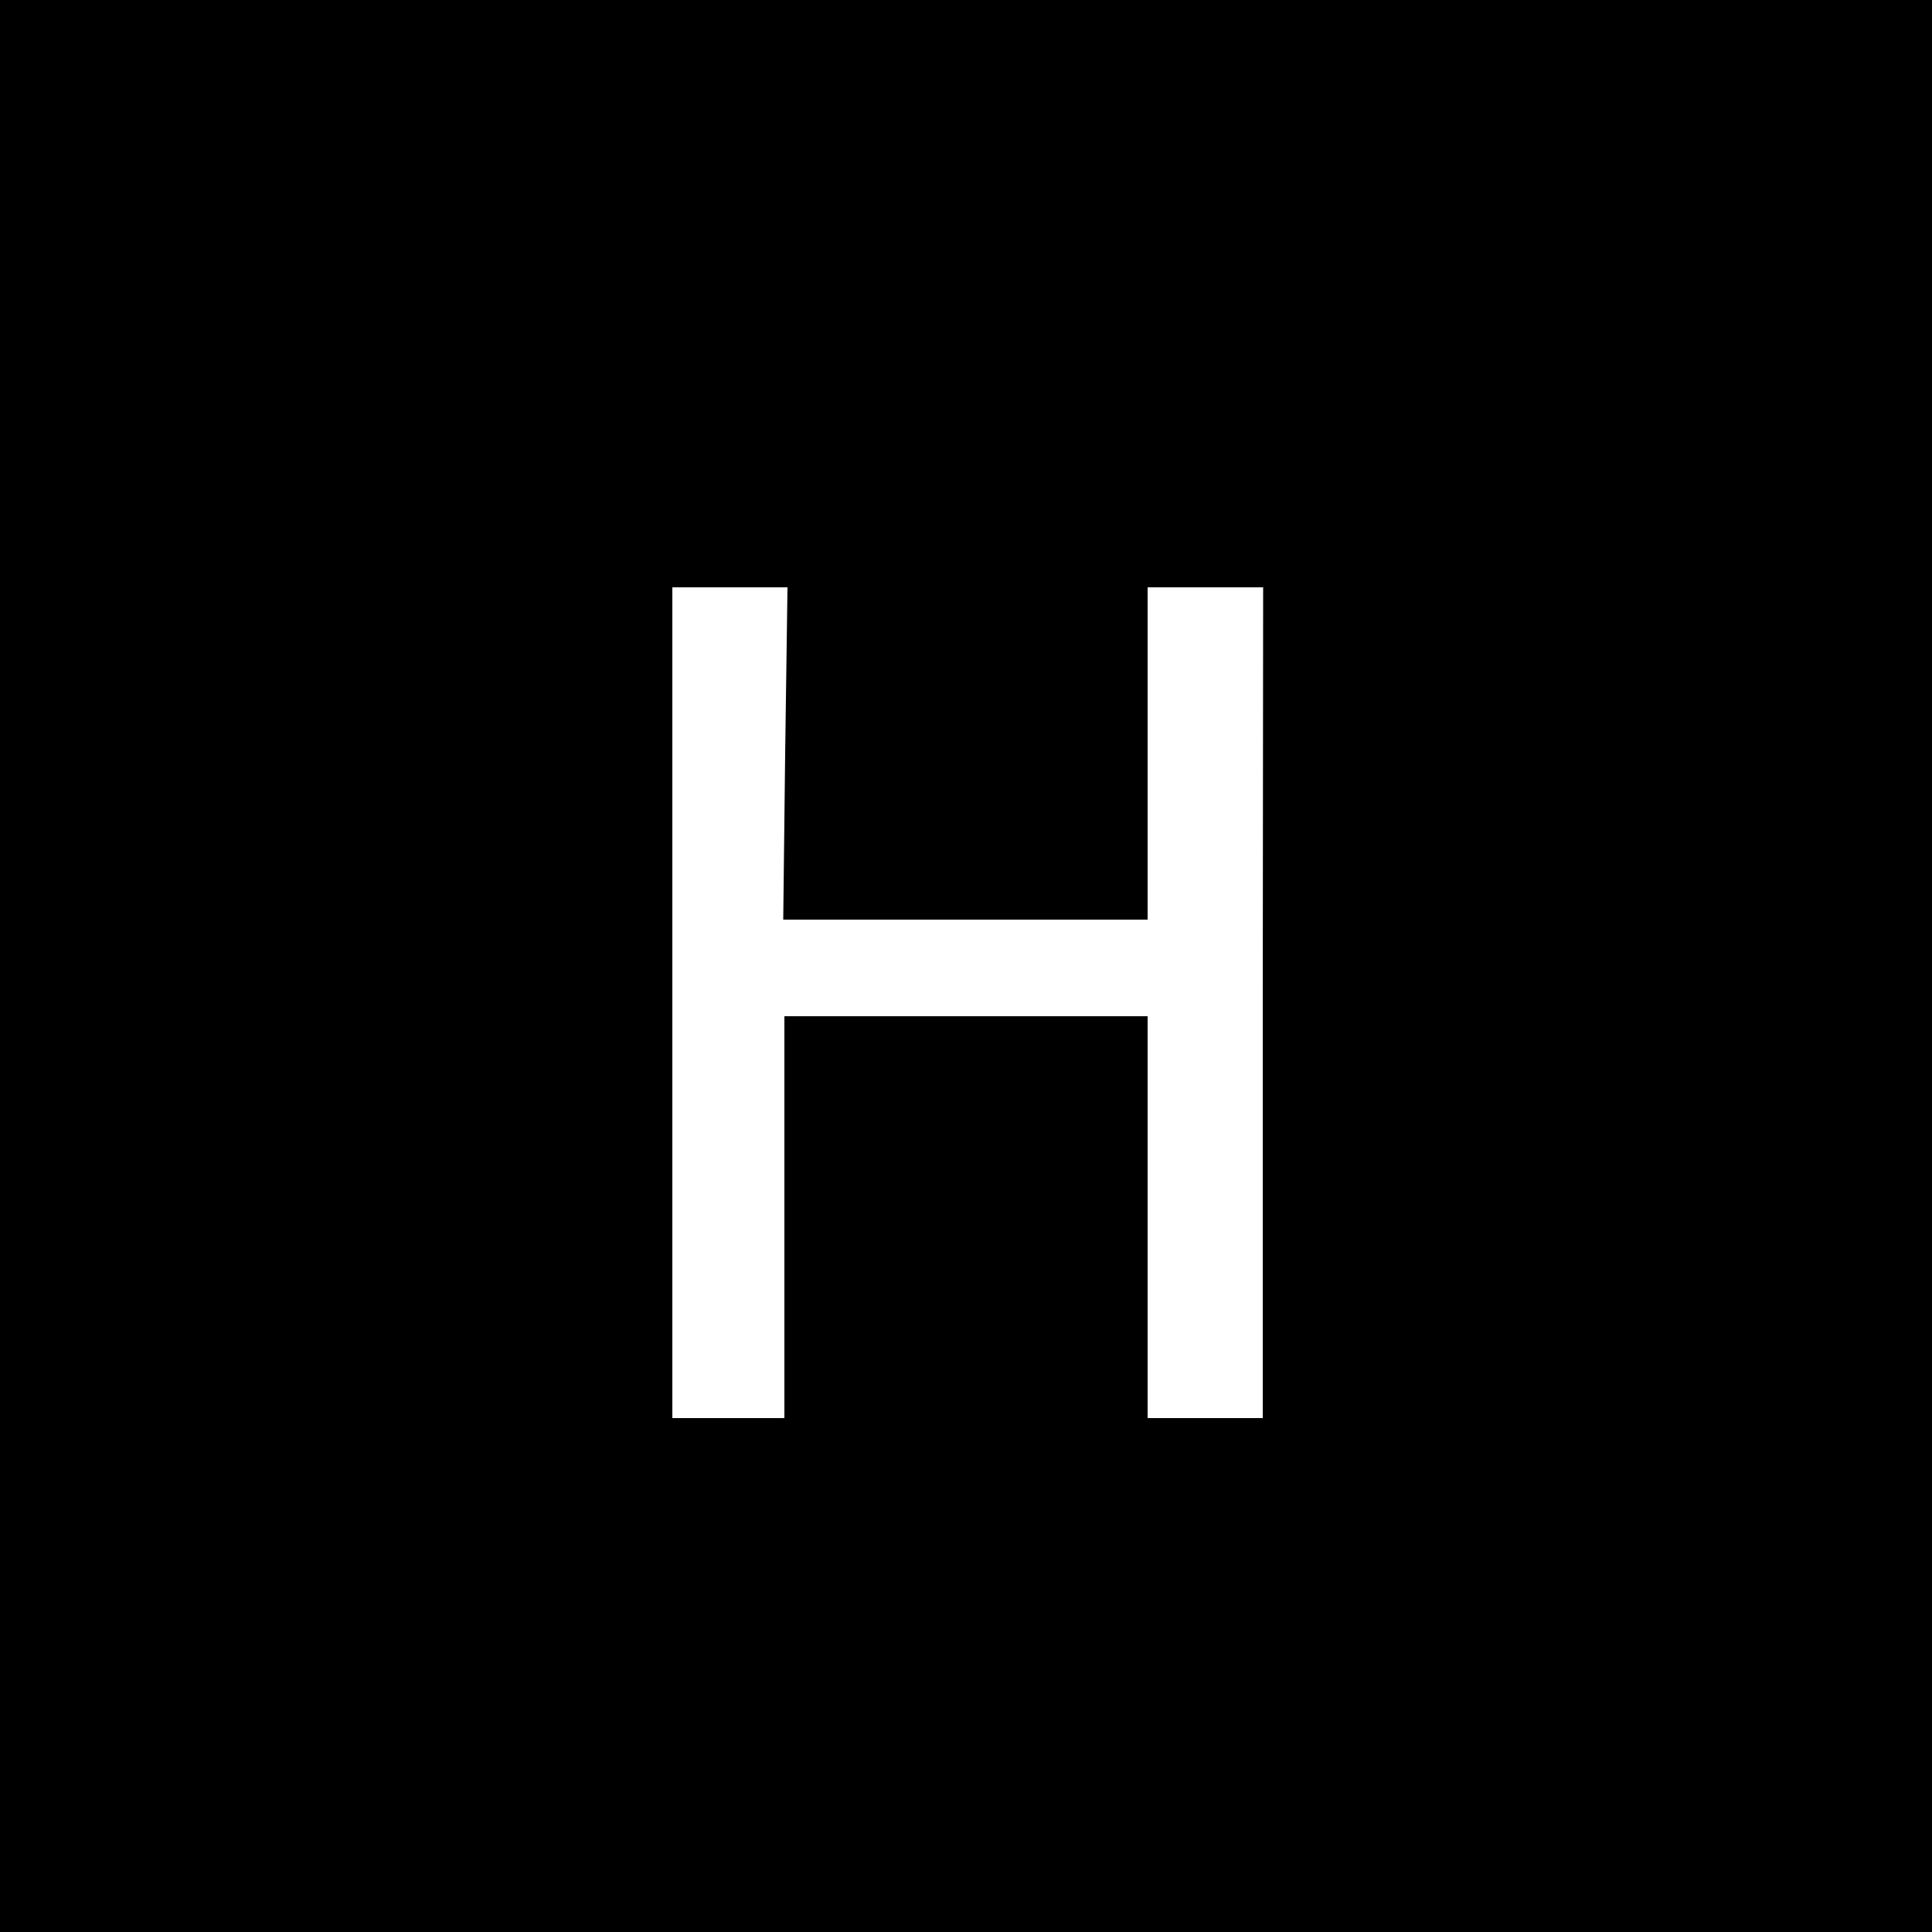
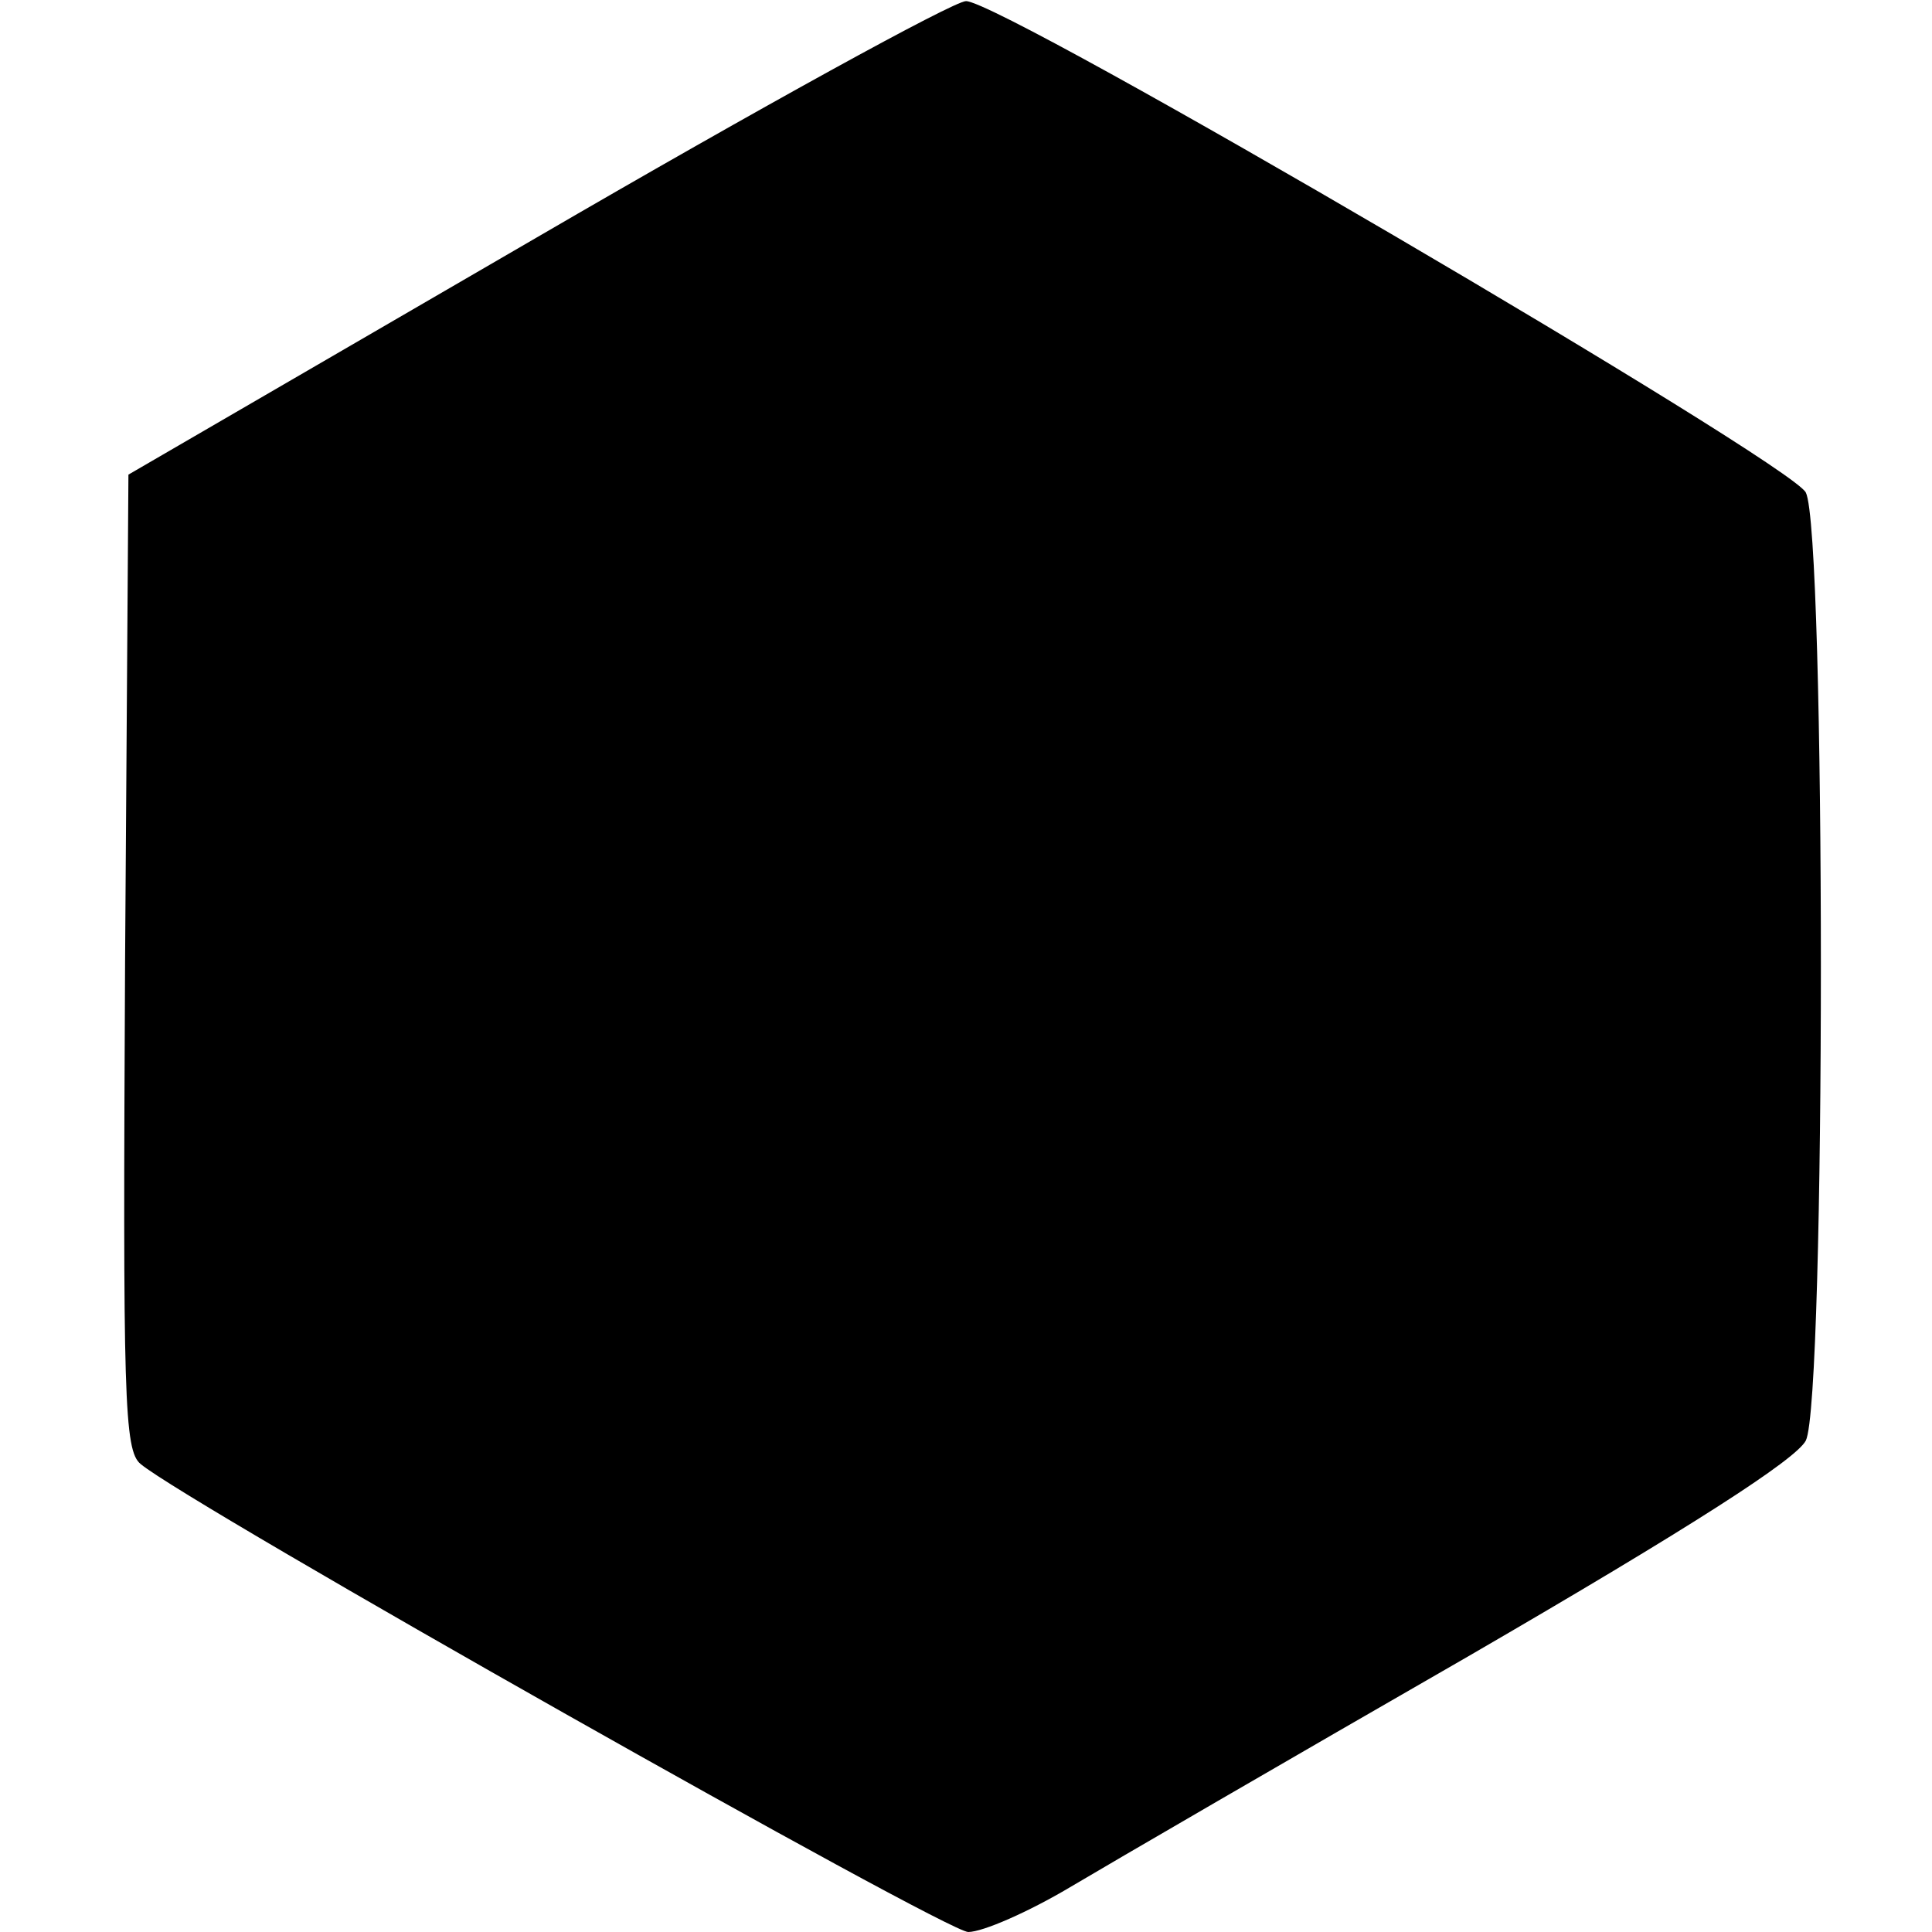
- <svg xmlns="http://www.w3.org/2000/svg" version="1" width="666.667" height="666.667" viewBox="0 0 500 500">
-   <path d="M0 250v250h500V0H0v250zm203.2-55l-.5 43H297v-86h29.9l-.1 107.5V367H297V263h-94v104h-29V152h29.8l-.6 43z" />
+ <svg xmlns="http://www.w3.org/2000/svg" version="1.0" width="173pt" height="173pt" viewBox="0 0 173 173" preserveAspectRatio="xMidYMid meet">
+   <g transform="translate(0,173) scale(0.1,-0.1)" fill="#000000" stroke="none">
+     <path d="M480 1517 l-365 -212 -3 -436 c-2 -391 -1 -438 14 -450 43 -36 721 -419 741 -419 13 0 54 18 91 40 37 22 197 115 357 207 200 116 293 176 302 193 18 36 18 814 0 849 -14 27 -719 440 -752 440 -11 0 -184 -95 -385 -212z" />
+   </g>
</svg>
